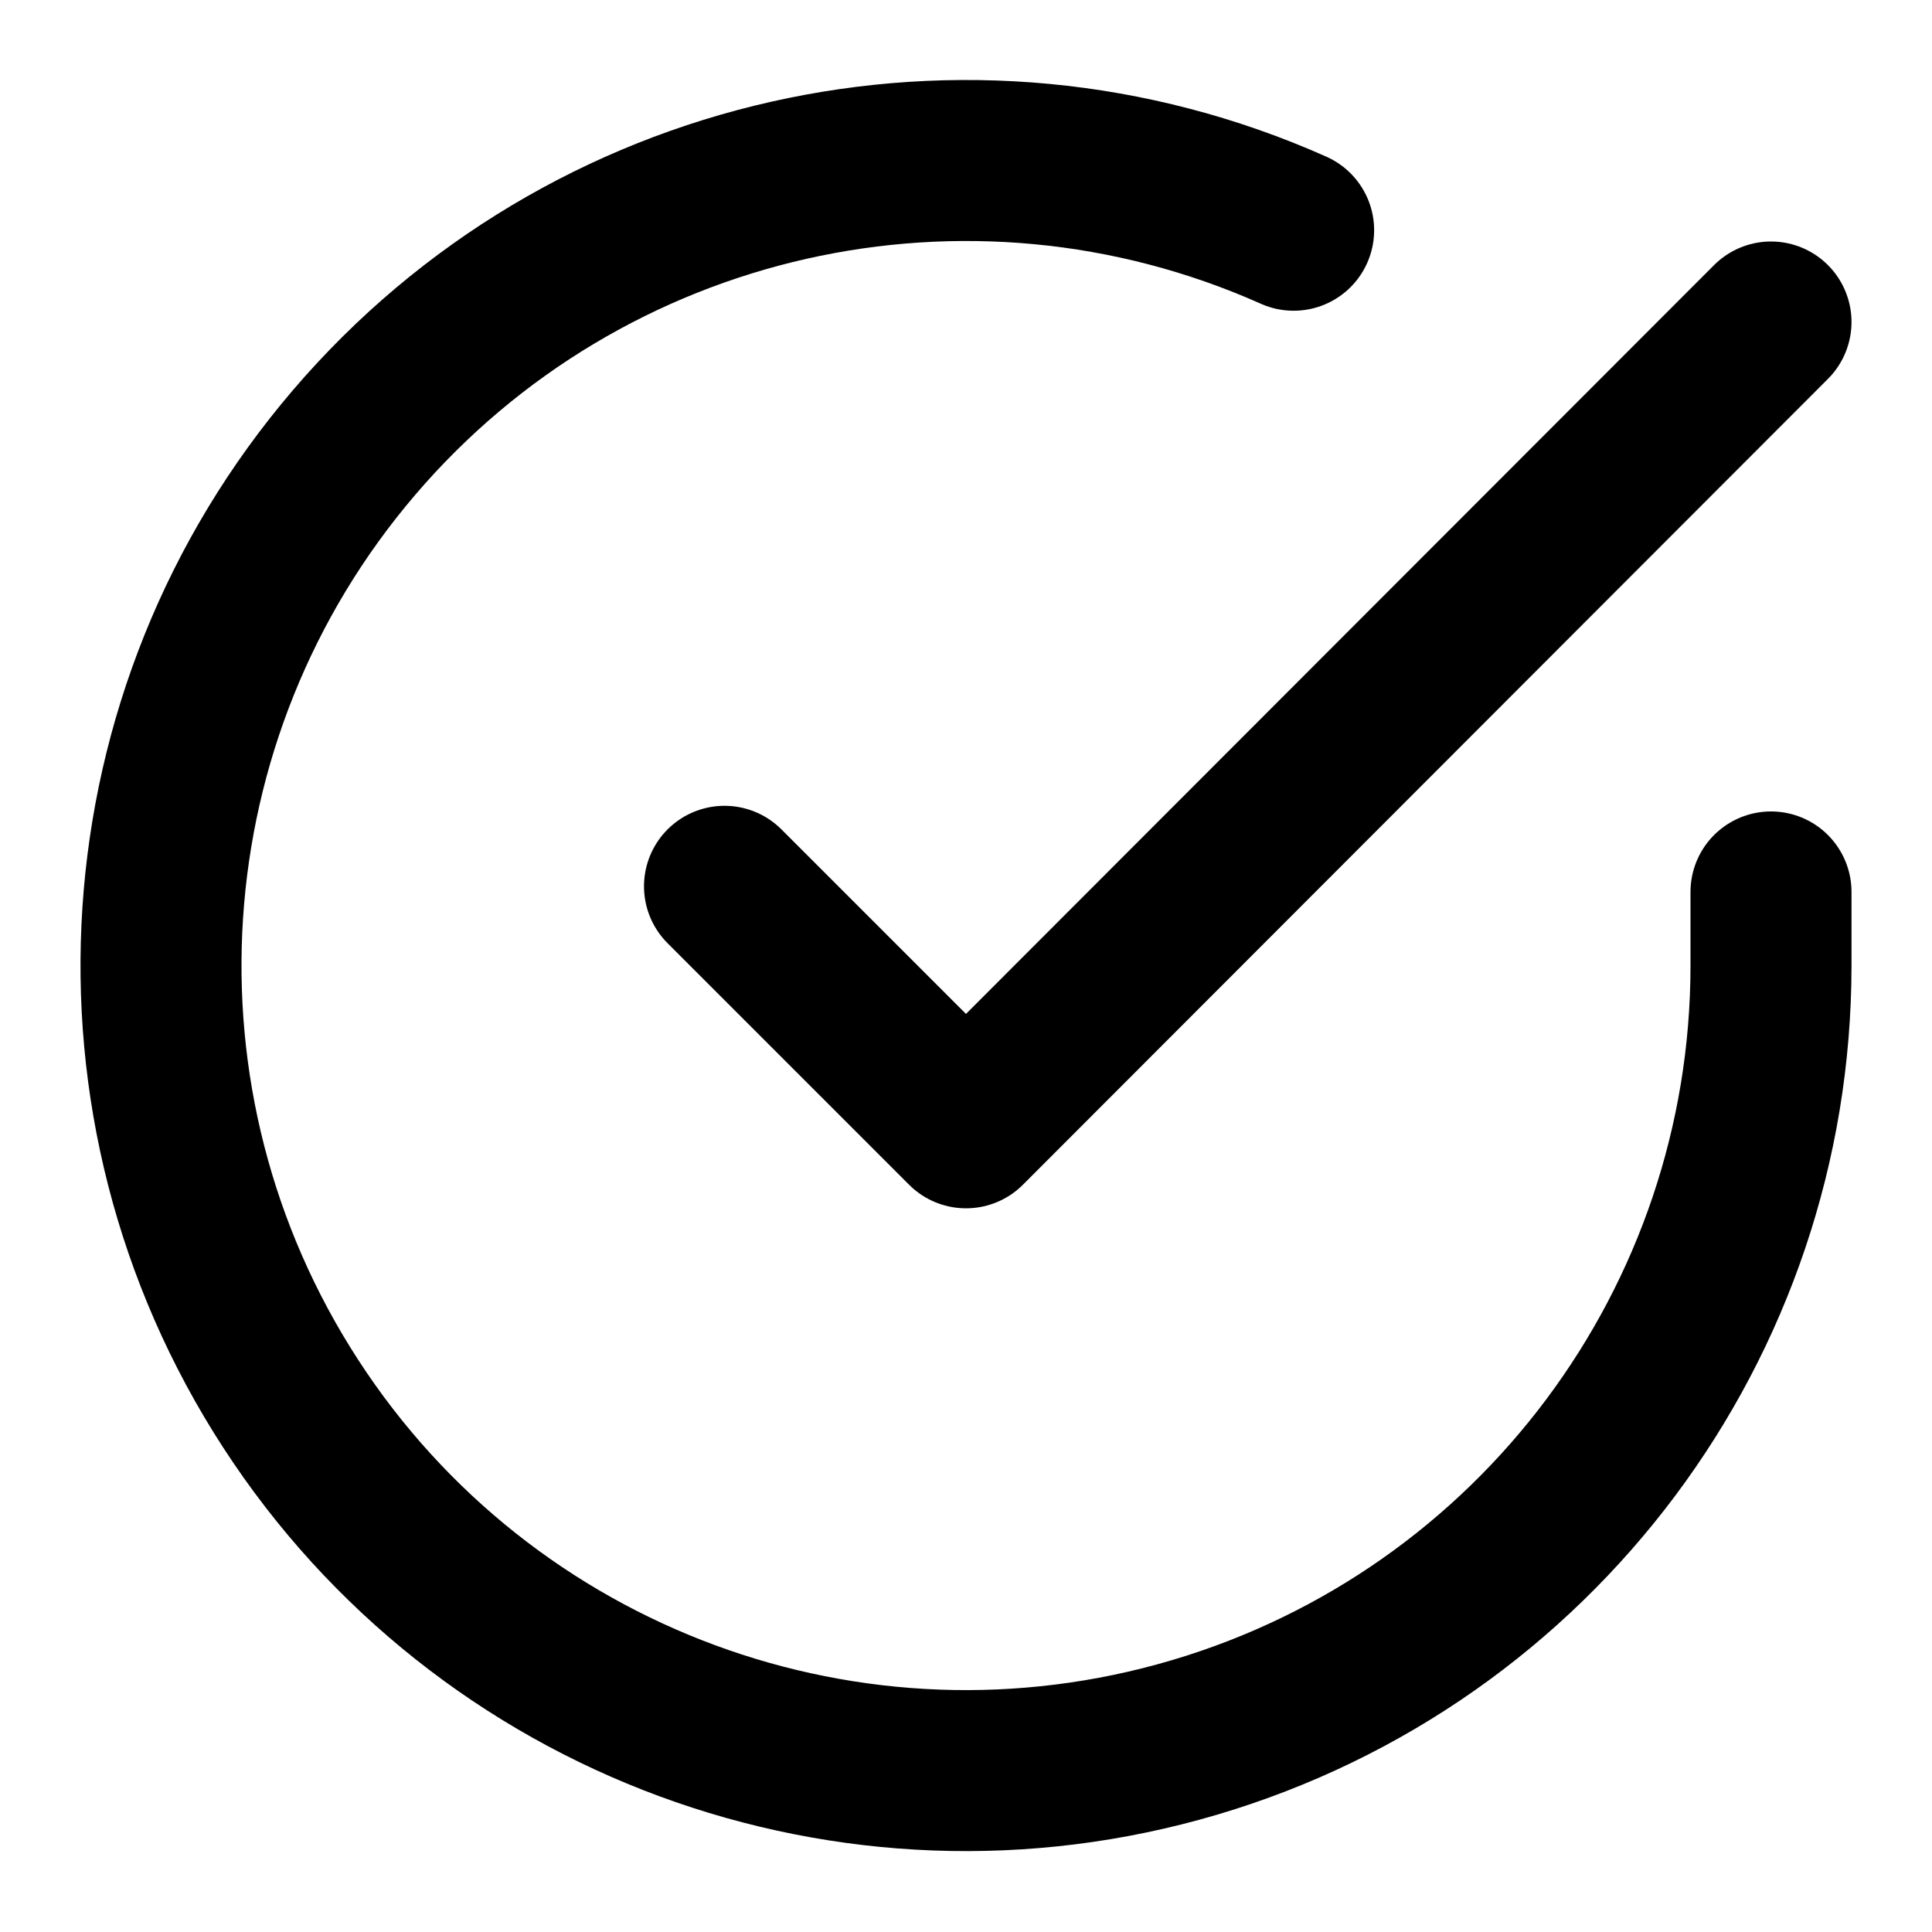
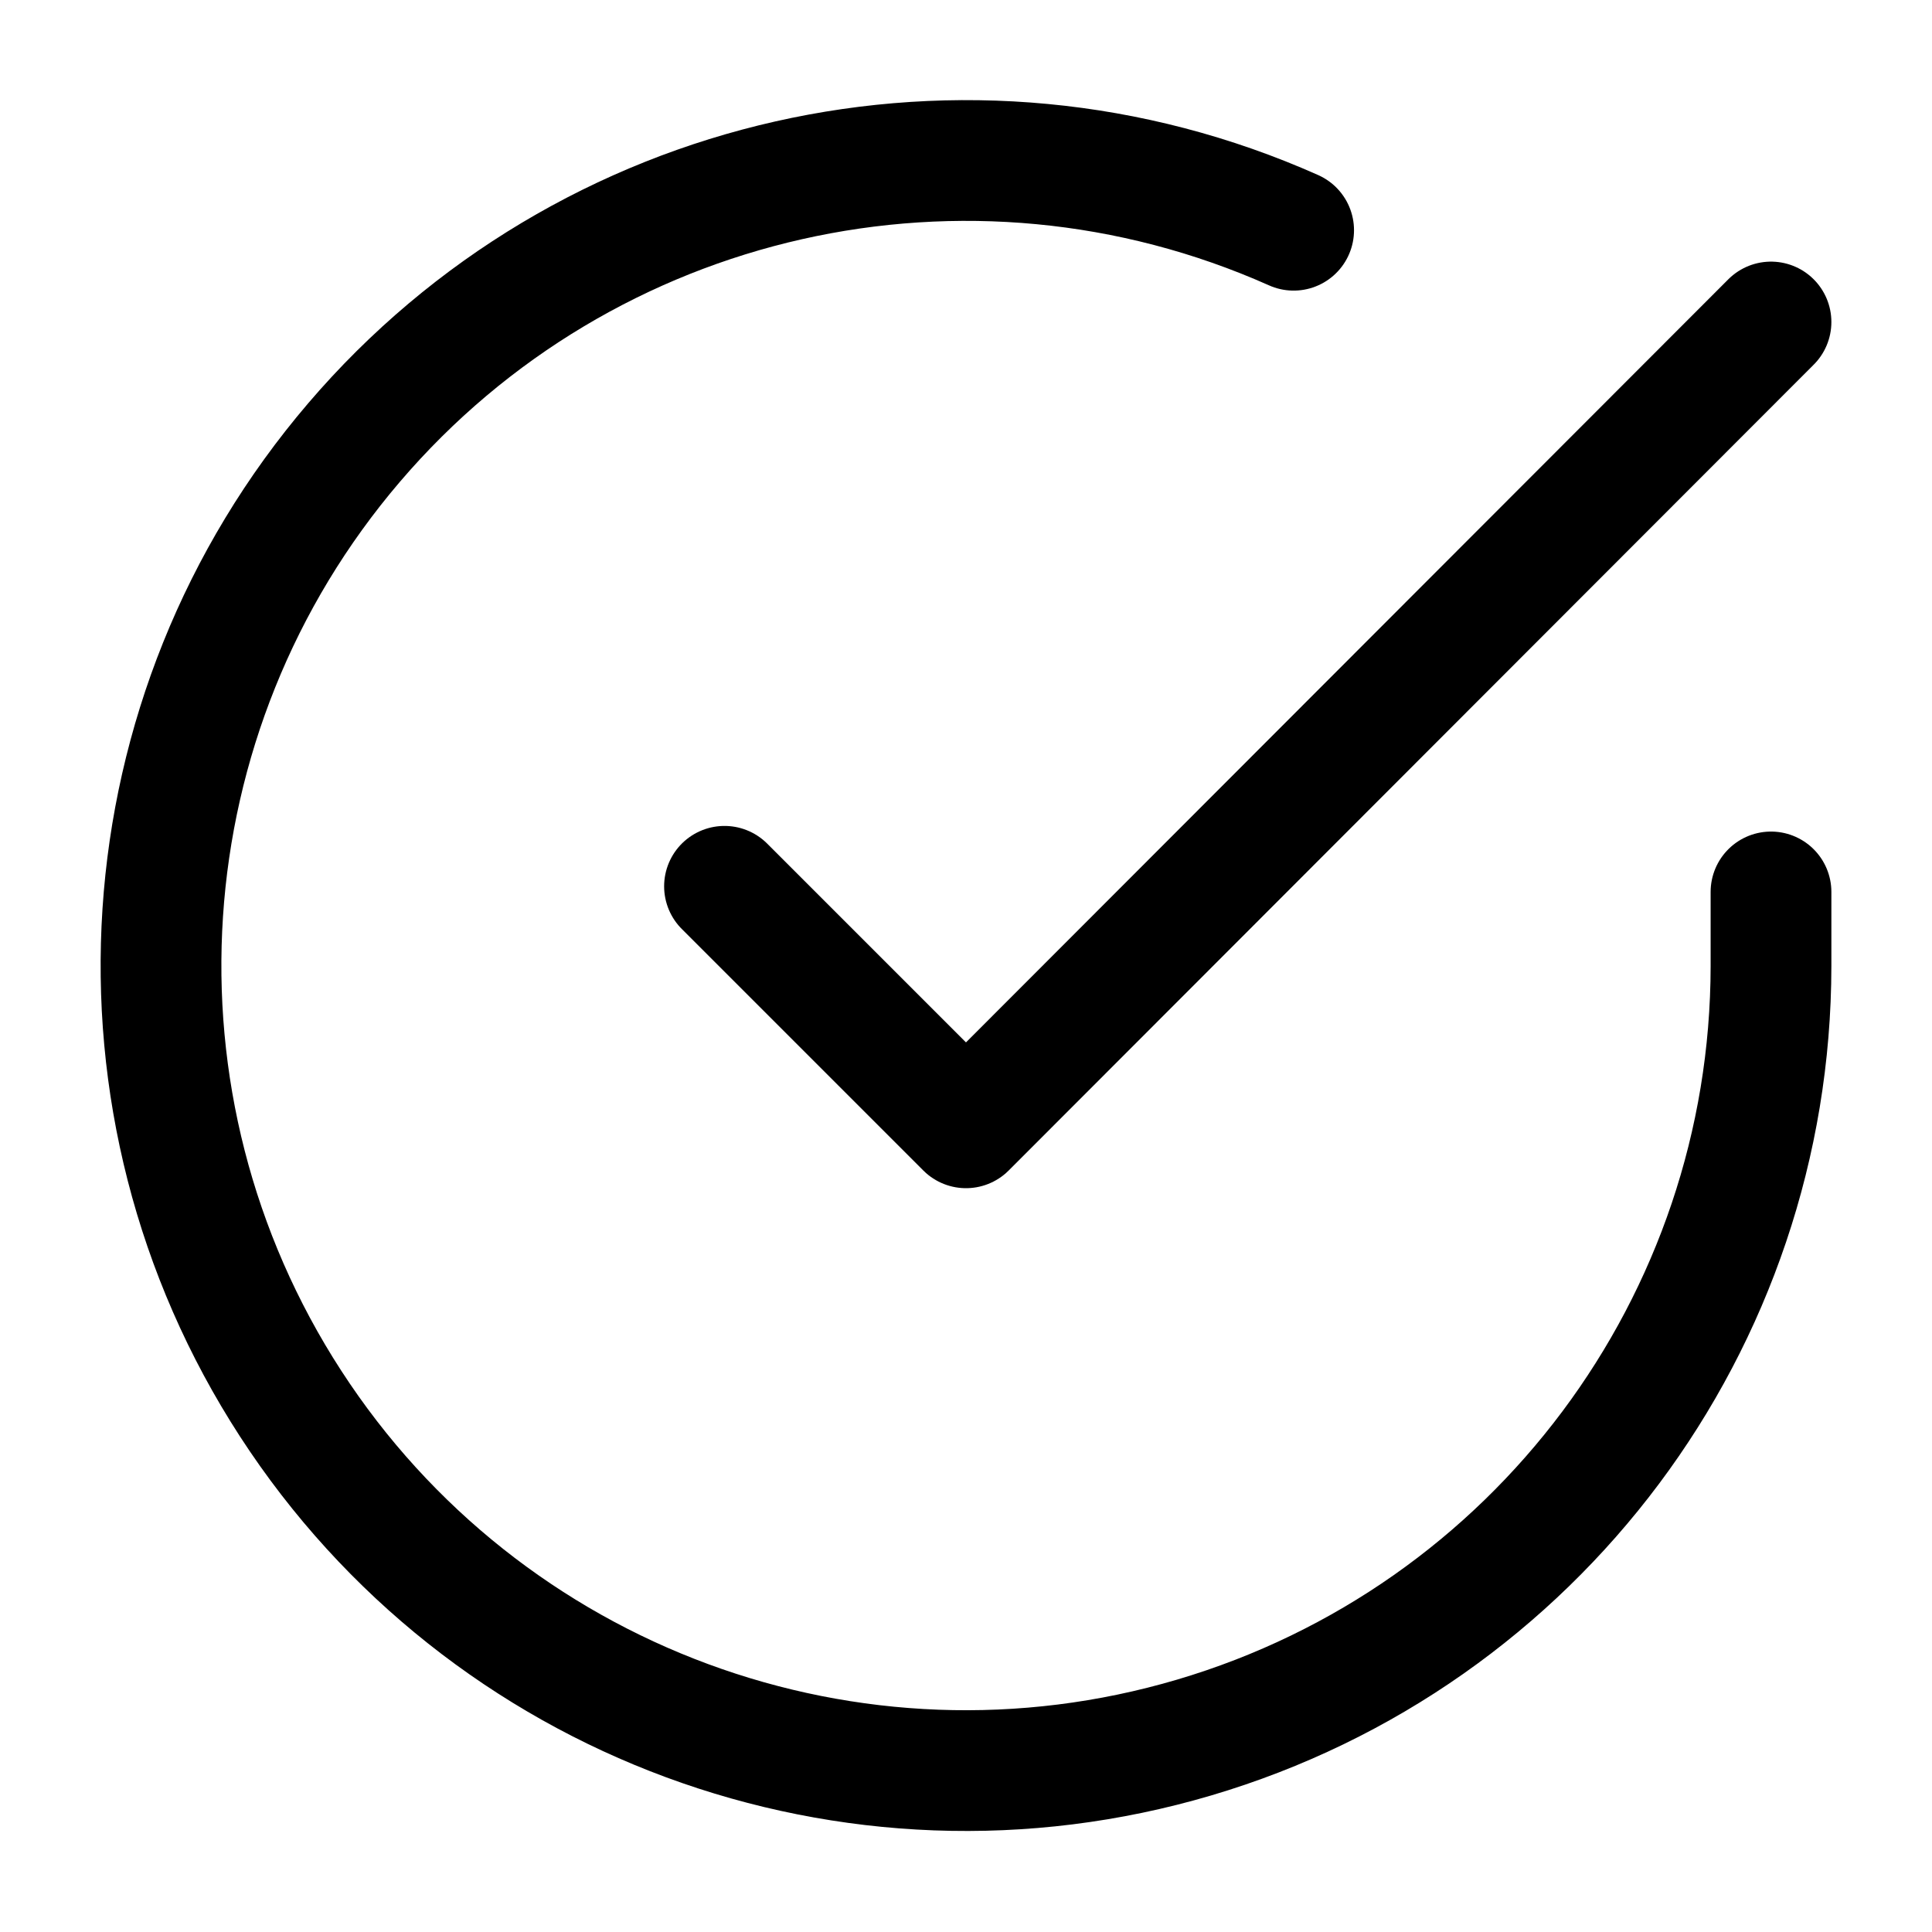
- <svg xmlns="http://www.w3.org/2000/svg" width="24" height="24" viewBox="0 0 24 24" fill="none" stroke="currentColor" stroke-width="2" stroke-linecap="round" stroke-linejoin="round" class="feather feather-check-circle">
+ <svg xmlns="http://www.w3.org/2000/svg" width="24" height="24" viewBox="0 0 24 24" fill="none" stroke="currentColor" stroke-width="1.5" stroke-linecap="round" stroke-linejoin="round" class="feather feather-check-circle">
  <path d="M22 11.08V12a10 10 0 1 1-5.93-9.14" />
  <polyline points="22 4 12 14.01 9 11.01" />
</svg>
